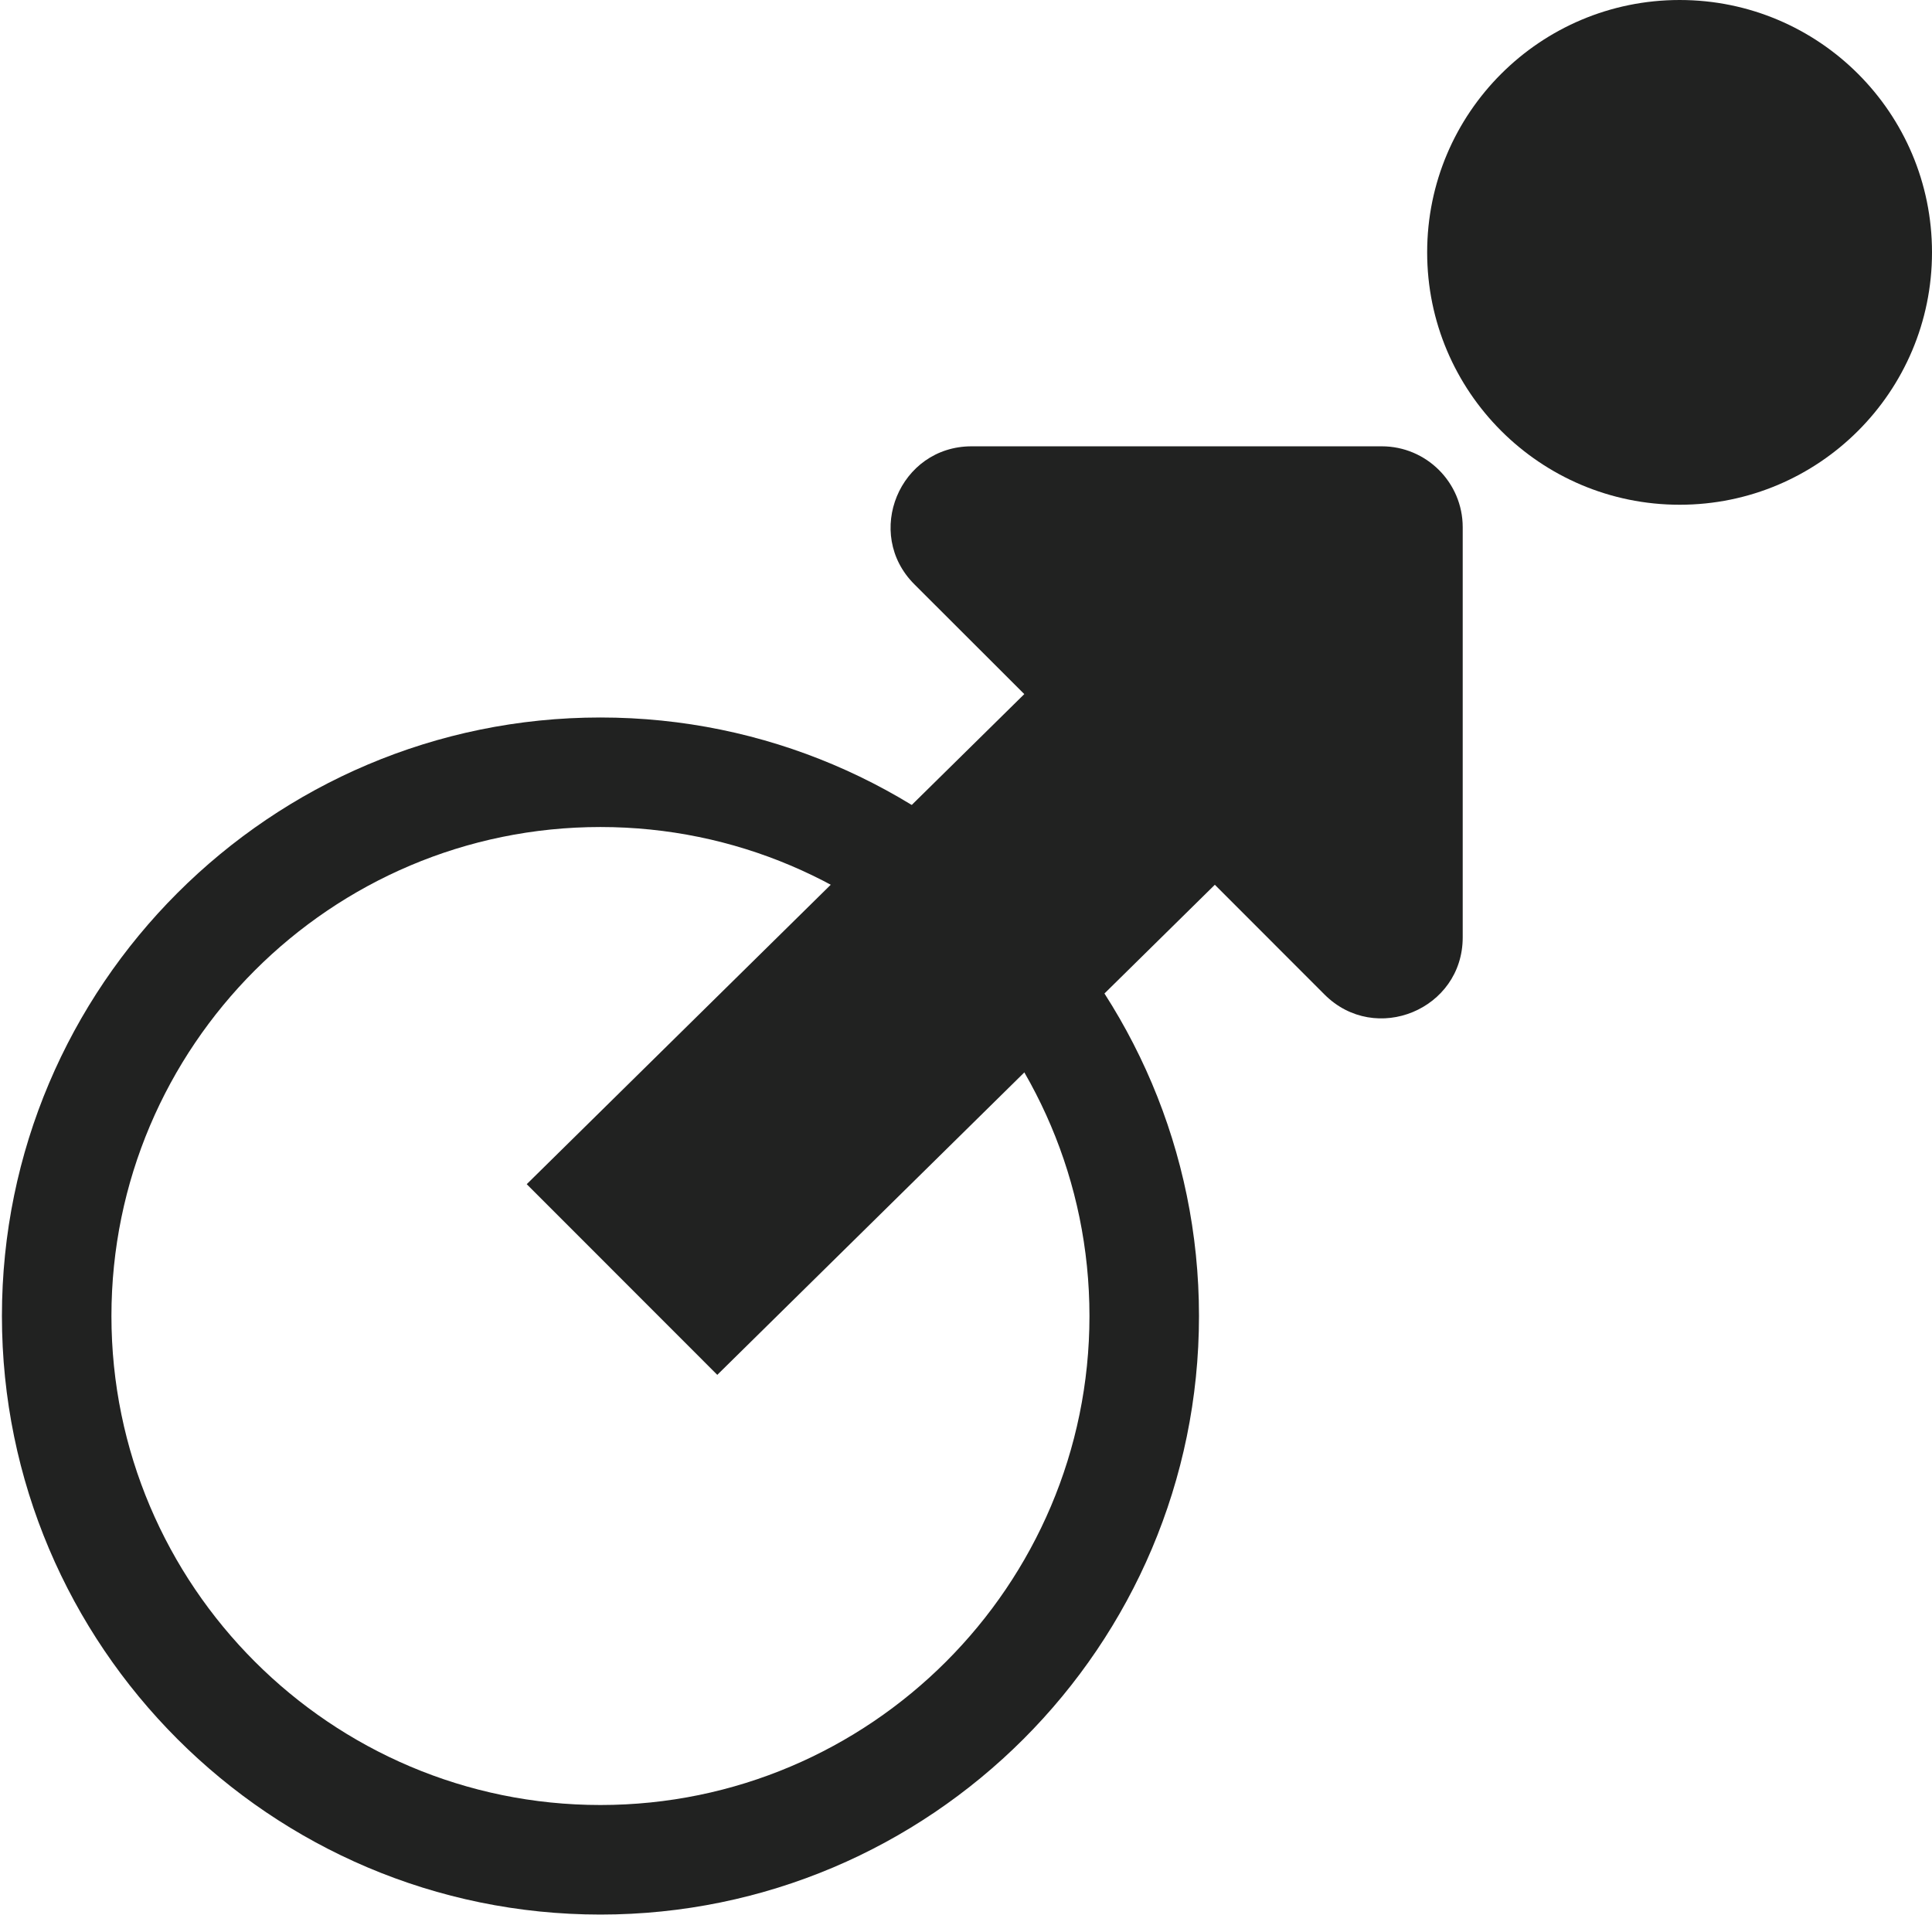
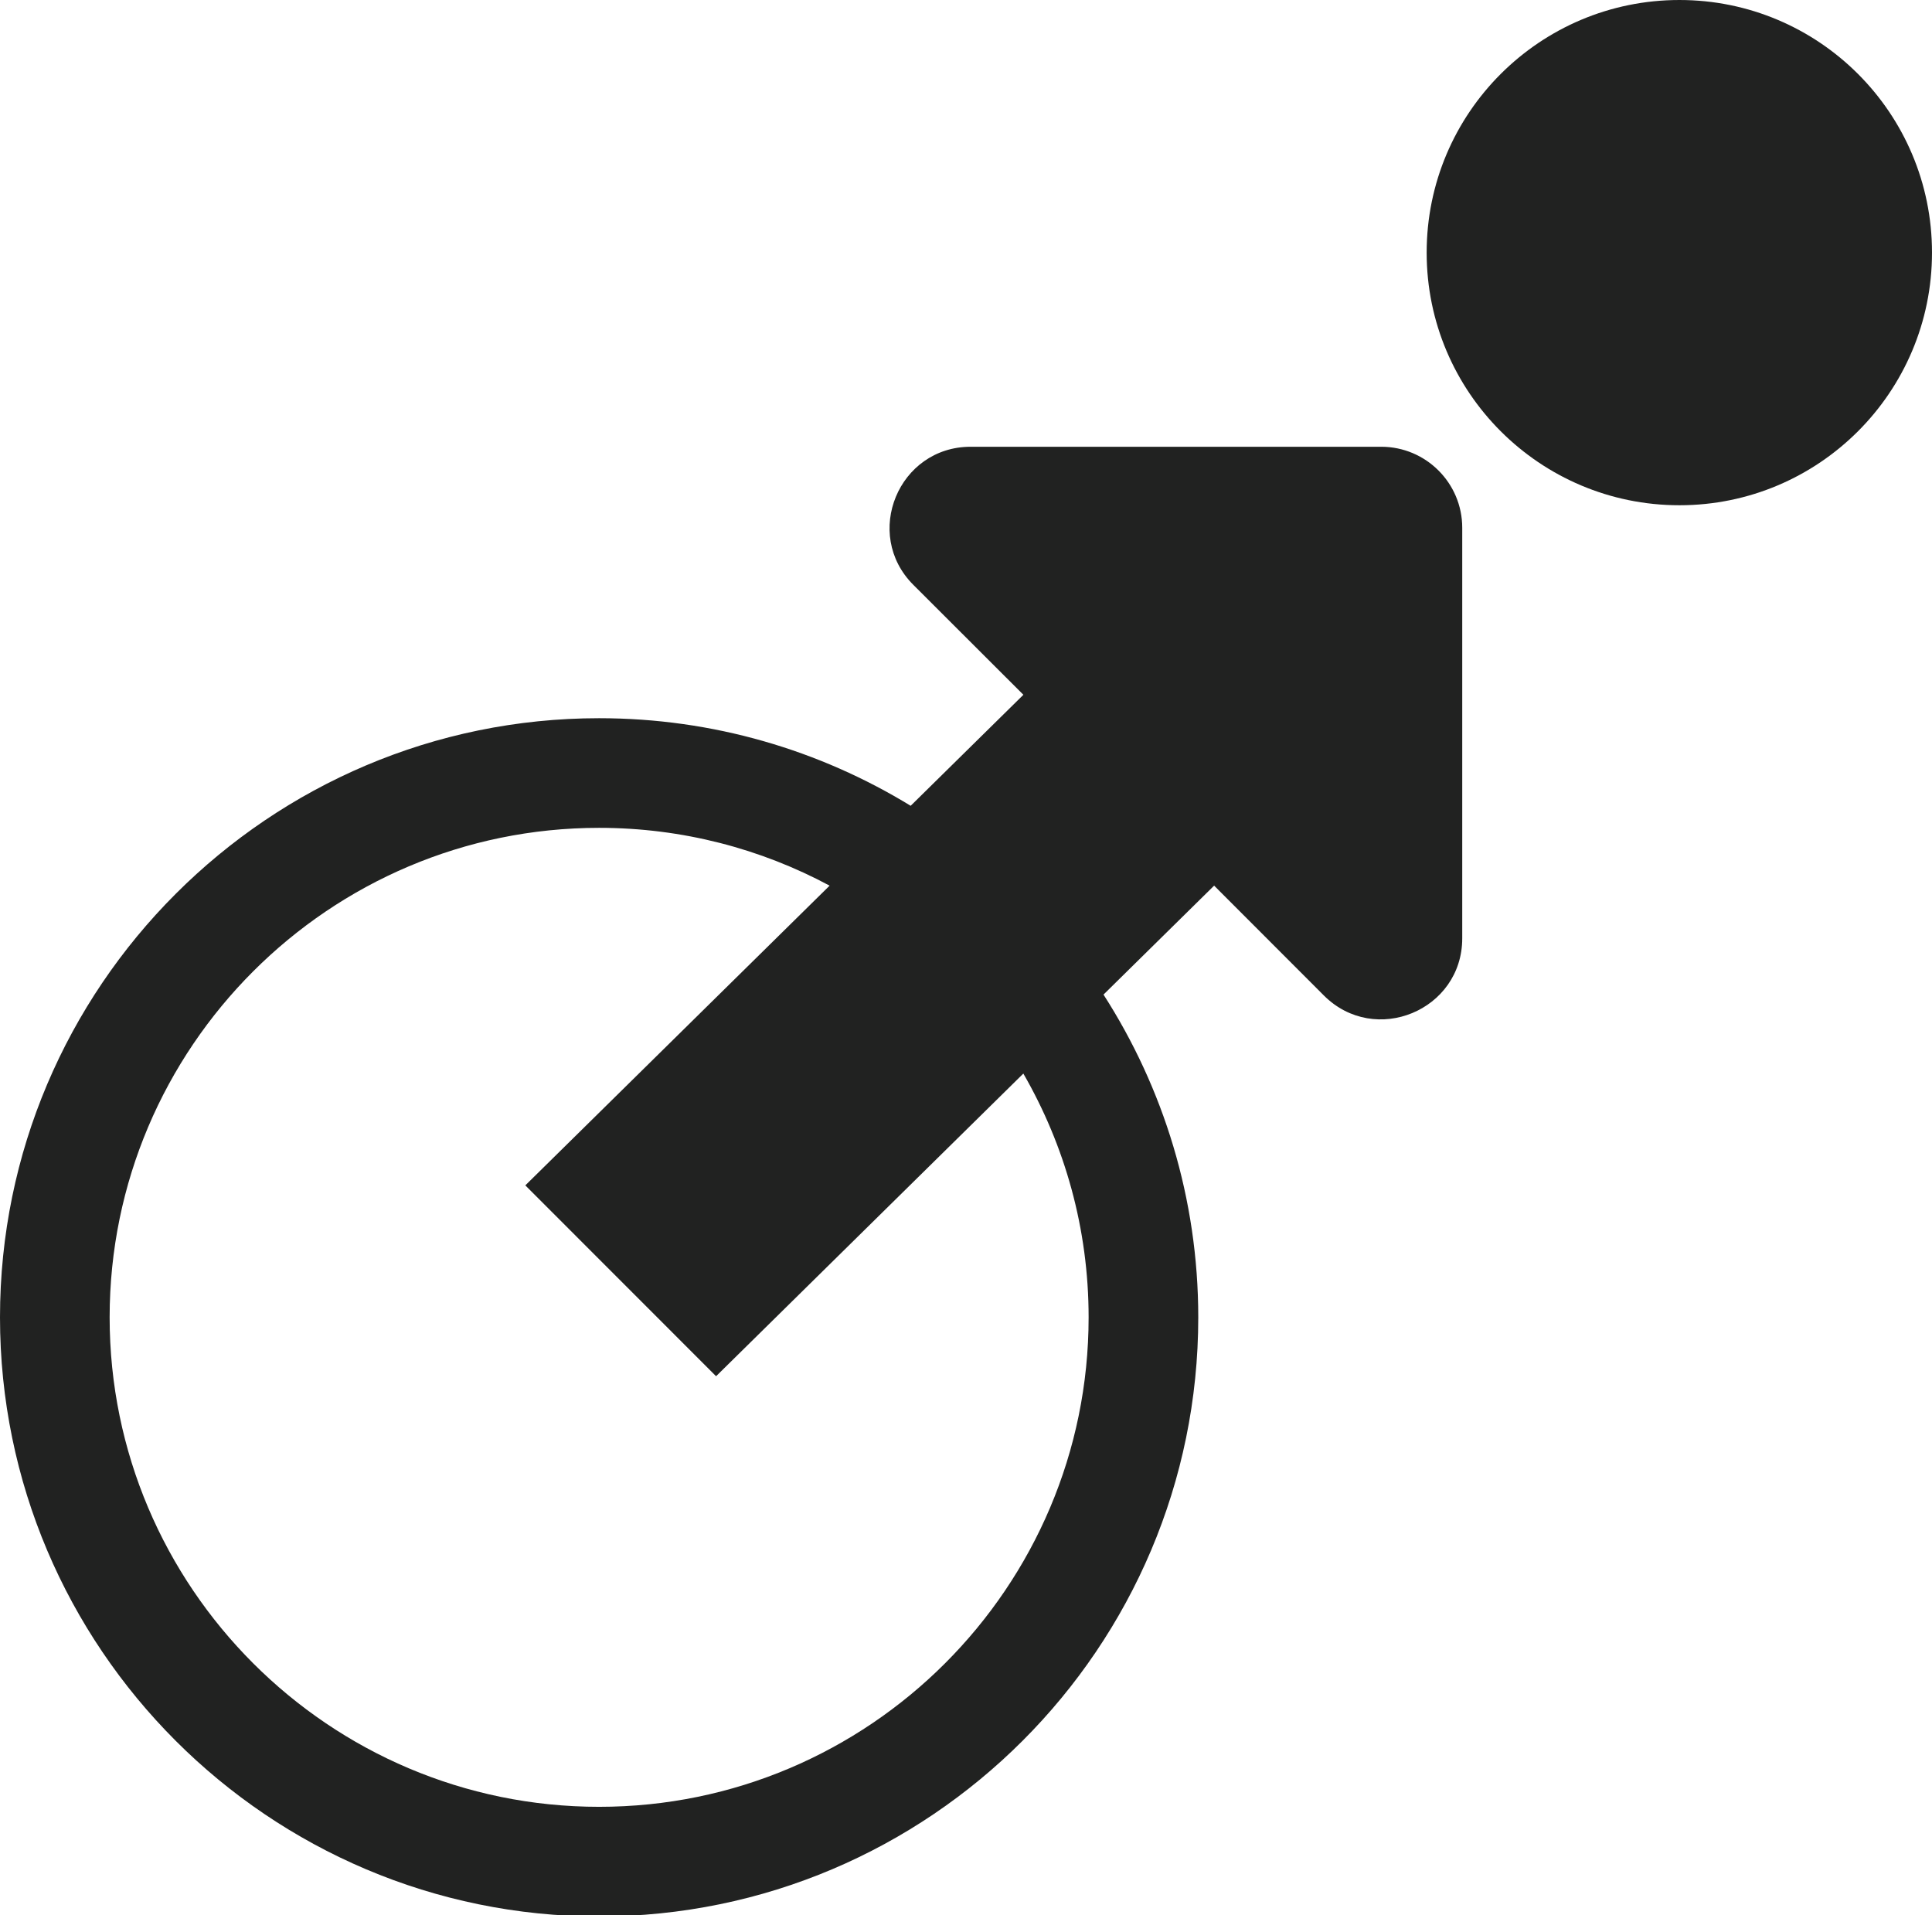
- <svg xmlns="http://www.w3.org/2000/svg" version="1.1" id="Layer_1" x="0px" y="0px" width="256px" height="253.689px" viewBox="22 23 256 253.689" enable-background="new 22 23 256 253.689" xml:space="preserve">
+ <svg xmlns="http://www.w3.org/2000/svg" version="1.1" id="Layer_1" x="0px" y="0px" width="256px" height="253.689px" viewBox="0 0 256 253.689" enable-background="new 0 0 256 253.689" xml:space="preserve">
  <g>
-     <path fill="#212221" d="M278,56.438c0,18.467-14.969,33.443-33.435,33.443c-18.474,0-33.459-14.976-33.459-33.443   c0-18.471,14.985-33.438,33.459-33.438C263.034,23,278,37.967,278,56.438z" />
-     <path fill="#212221" d="M143.169,100.434l14.555,14.538l-65.93,64.938l25.25,25.264l65.929-64.939l14.529,14.541   c6.764,6.765,18.315,1.972,18.315-7.567V92.862c0-5.921-4.813-10.723-10.724-10.723h-54.352   C141.201,82.139,136.409,93.695,143.169,100.434L143.169,100.434z" />
-     <path fill="#212221" d="M101.56,276.689c-43.73,0-79.305-35.577-79.305-79.312c0-43.727,35.577-79.306,79.305-79.306   c43.732,0,79.312,35.58,79.312,79.306C180.872,241.112,145.292,276.689,101.56,276.689z M101.56,132.584   c-35.727,0-64.794,29.066-64.794,64.795c0,35.729,29.067,64.794,64.794,64.794c35.73,0,64.799-29.065,64.799-64.796   C166.359,161.652,137.29,132.584,101.56,132.584z" />
+     <path fill="#212221" d="M222.534,0c-18.493,0-33.494,14.982-33.494,33.471c0,18.487,15.001,33.477,33.494,33.477   c18.482,0,33.466-14.99,33.466-33.477C256,14.982,241.017,0,222.534,0z" />
+     <path fill="#212221" d="M183.021,59.198h-54.404c-9.55,0-14.348,11.568-7.581,18.312l14.569,14.552l-14.936,14.709   c-12.036-7.359-26.173-11.605-41.284-11.605C35.612,95.166,0,130.78,0,174.552c0,43.777,35.612,79.389,79.384,79.389   c43.776,0,79.392-35.611,79.392-79.389c0-15.738-4.624-30.41-12.555-42.764l14.657-14.437l14.543,14.558   c6.771,6.764,18.333,1.971,18.333-7.579V69.931C193.755,64.004,188.936,59.198,183.021,59.198z M144.247,174.552   c0,35.766-29.096,64.861-64.862,64.861c-35.762,0-64.858-29.096-64.858-64.861c0-35.764,29.096-64.859,64.858-64.859   c11.037,0,21.435,2.779,30.543,7.66l-40.32,39.715l25.276,25.289l40.714-40.104C141.089,151.77,144.247,162.798,144.247,174.552z" />
  </g>
</svg>
